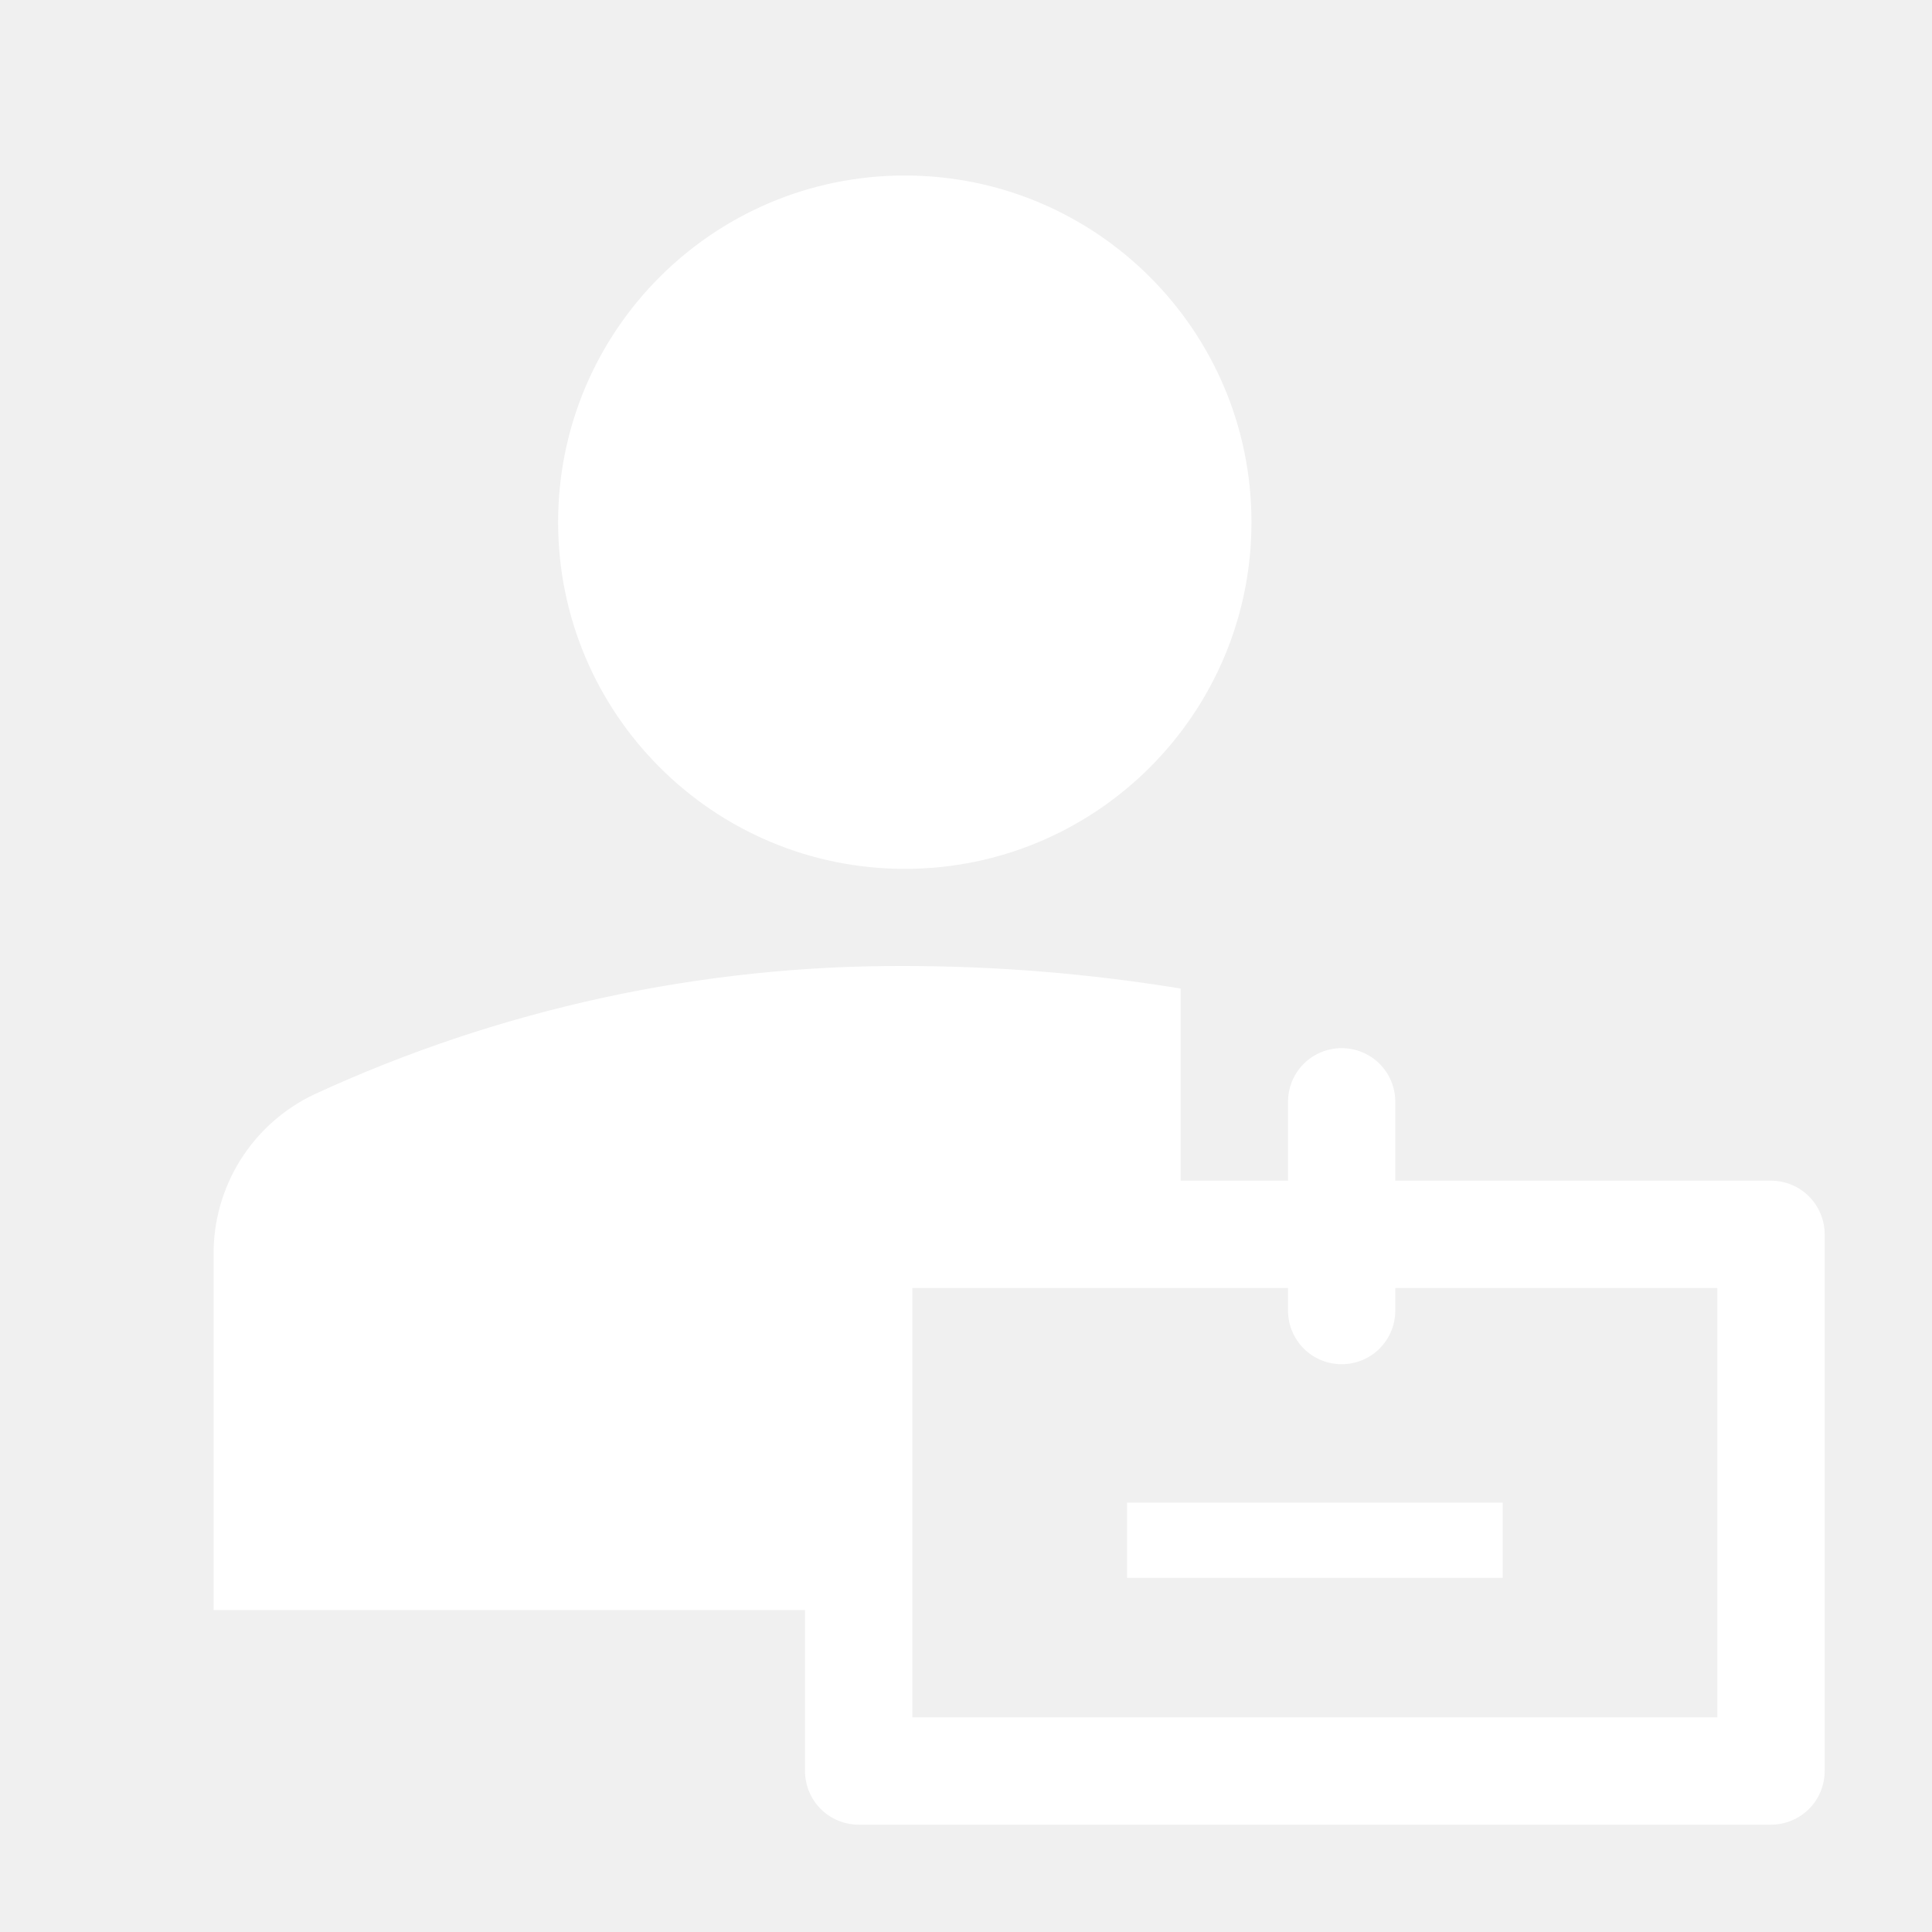
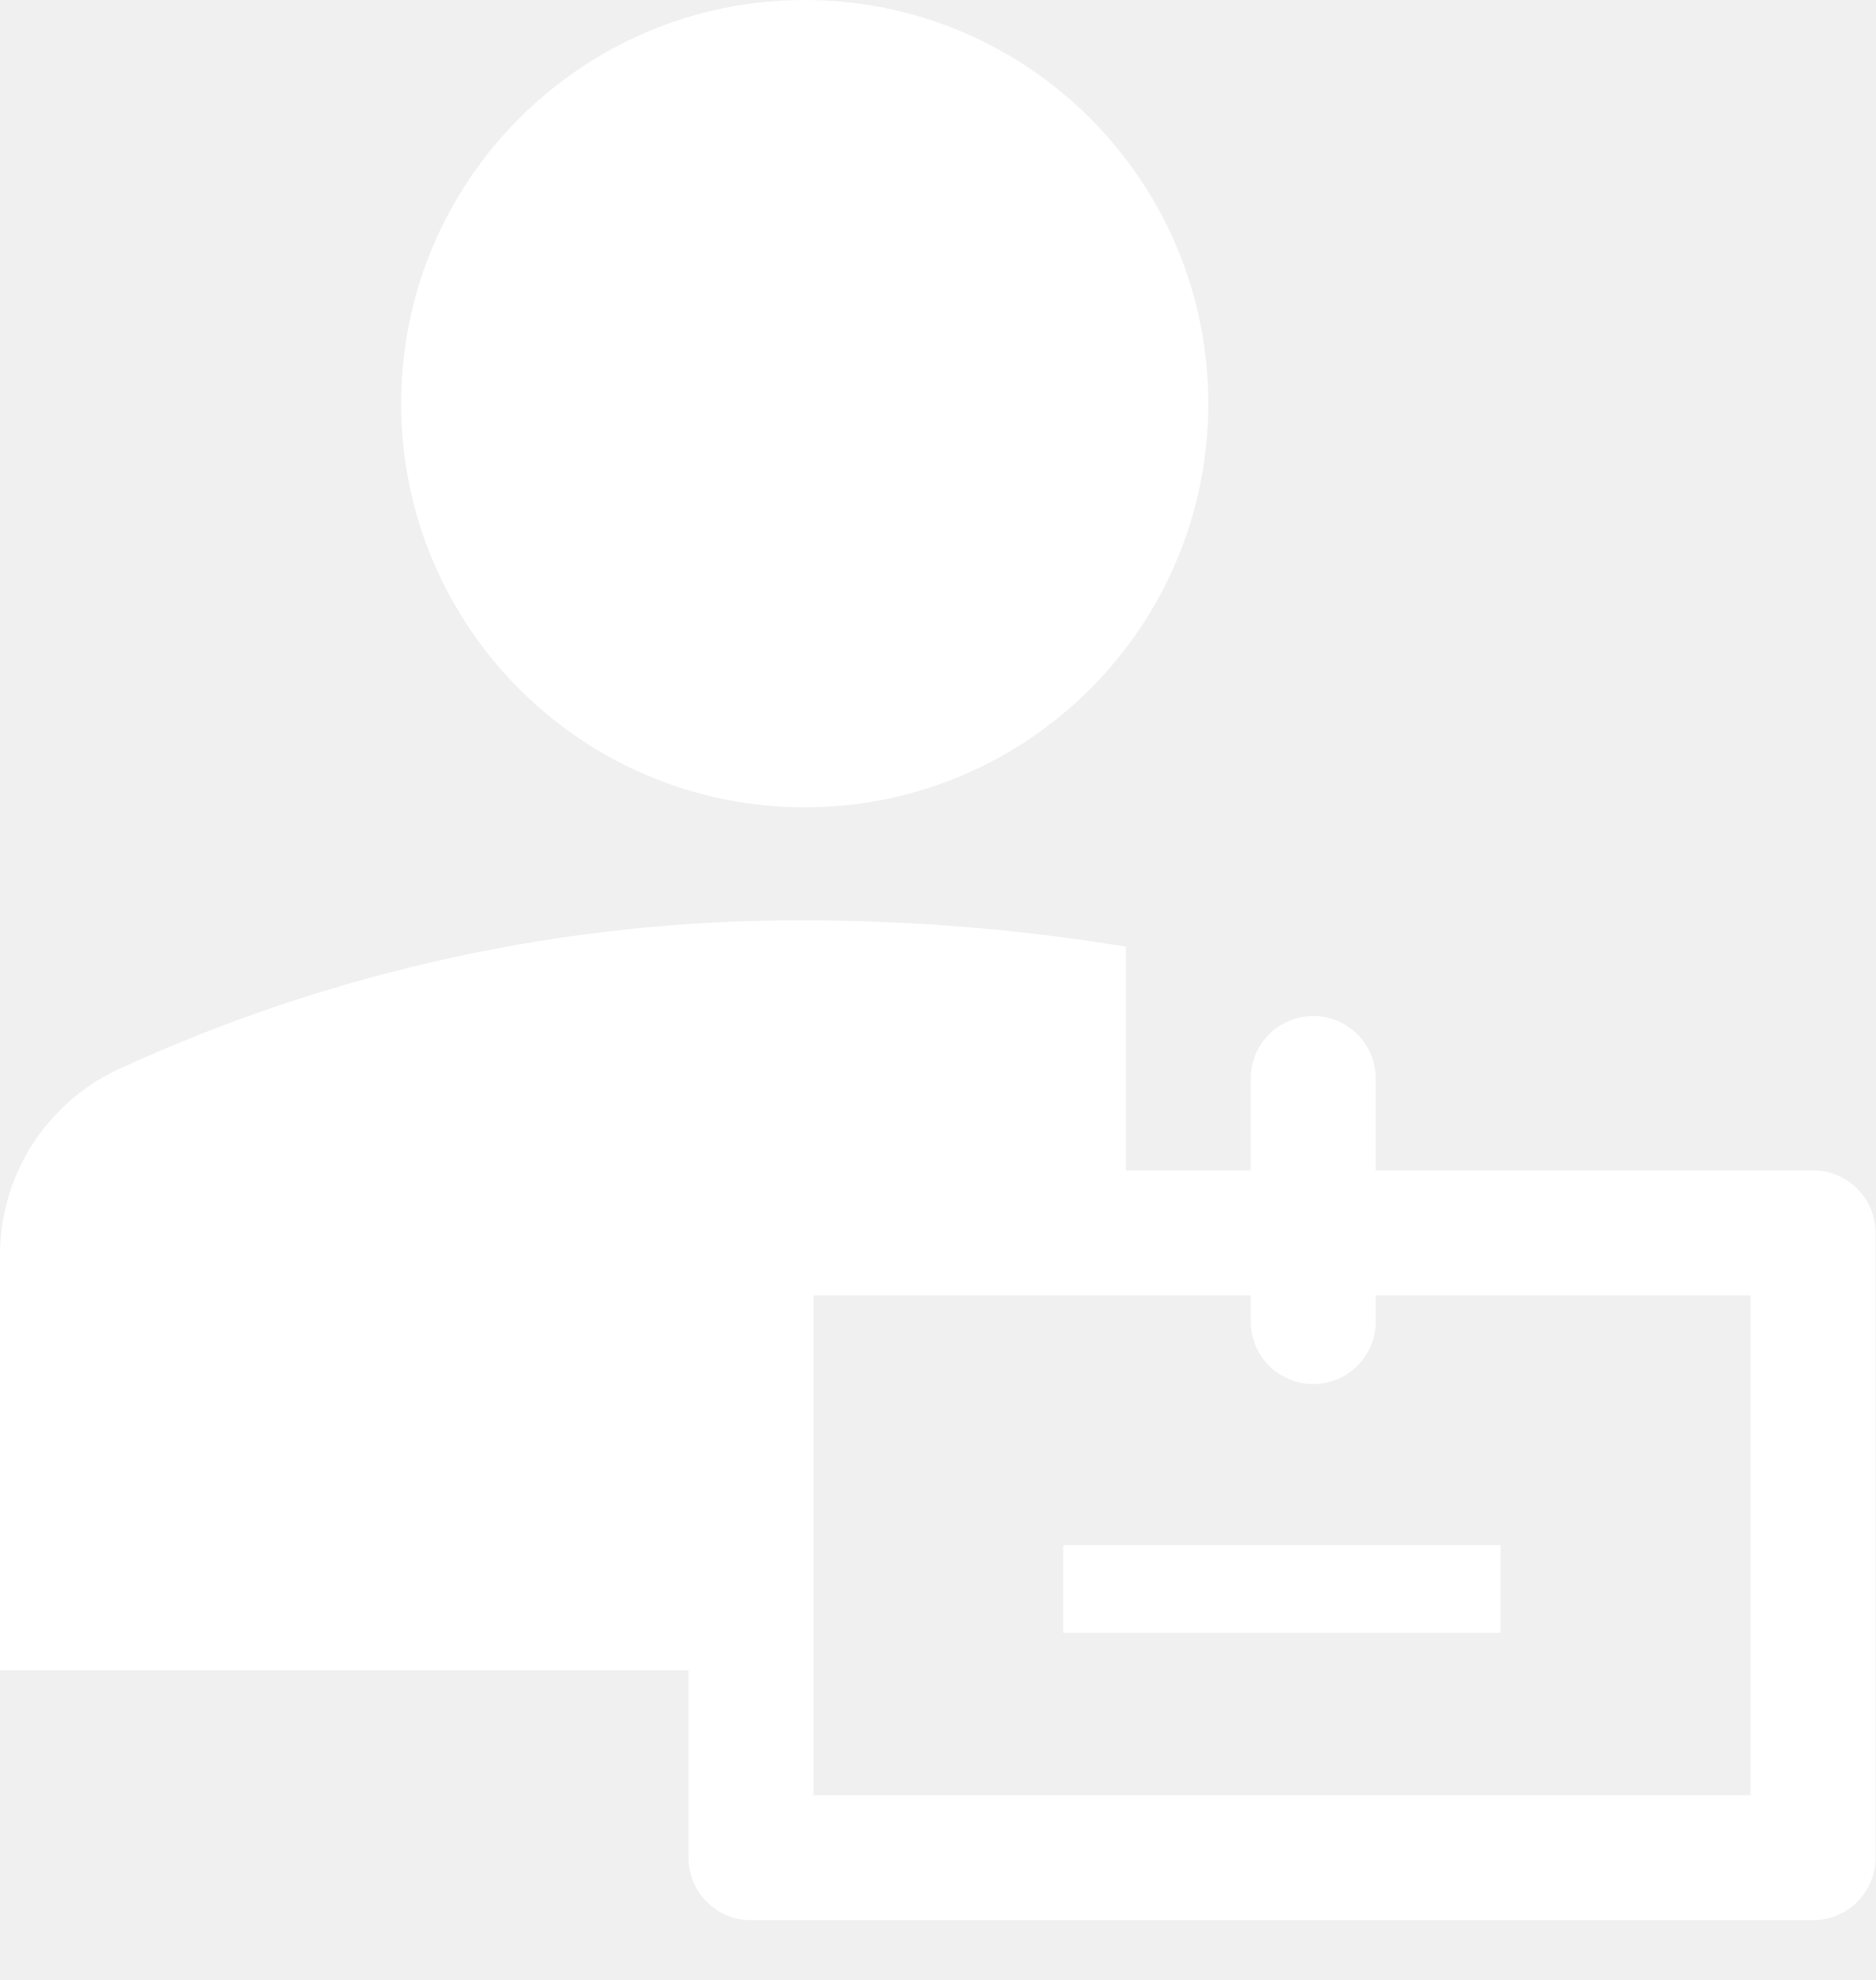
- <svg xmlns="http://www.w3.org/2000/svg" width="25" height="25" viewBox="0 0 25 25" fill="none">
-   <path d="M11.708 11.243C14.186 11.243 16.194 9.234 16.194 6.757C16.194 4.279 14.186 2.271 11.708 2.271C9.231 2.271 7.222 4.279 7.222 6.757C7.222 9.234 9.231 11.243 11.708 11.243Z" fill="white" />
-   <path d="M14.584 19.444H19.445V20.417H14.584V19.444Z" fill="white" />
-   <path d="M10.417 20.834V22.917C10.417 23.101 10.49 23.278 10.62 23.408C10.75 23.538 10.927 23.611 11.111 23.611H22.917C23.101 23.611 23.277 23.538 23.408 23.408C23.538 23.278 23.611 23.101 23.611 22.917V15.972C23.611 15.788 23.538 15.612 23.408 15.481C23.277 15.351 23.101 15.278 22.917 15.278H18.055V14.257C18.055 14.073 17.982 13.896 17.852 13.766C17.722 13.636 17.545 13.563 17.361 13.563C17.177 13.563 17 13.636 16.87 13.766C16.74 13.896 16.667 14.073 16.667 14.257V15.278H15.278V12.792C14.098 12.599 12.904 12.501 11.708 12.5C9.071 12.489 6.464 13.056 4.069 14.16C3.675 14.346 3.343 14.641 3.111 15.01C2.88 15.38 2.759 15.807 2.764 16.243V20.834H10.417ZM22.222 22.222H11.806V16.667H16.667V16.959C16.667 17.143 16.74 17.319 16.87 17.45C17 17.58 17.177 17.653 17.361 17.653C17.545 17.653 17.722 17.58 17.852 17.45C17.982 17.319 18.055 17.143 18.055 16.959V16.667H22.222V22.222Z" fill="white" />
+ <svg xmlns="http://www.w3.org/2000/svg" width="18" height="19" viewBox="0 0 18 19" fill="none">
+   <path d="M7.723 7.747C9.862 7.747 11.596 6.013 11.596 3.873C11.596 1.734 9.862 0 7.723 0C5.584 0 3.85 1.734 3.85 3.873C3.85 6.013 5.584 7.747 7.723 7.747Z" fill="white" />
+   <path d="M10.204 14.828H14.401V15.668H10.204V14.828Z" fill="white" />
+   <path d="M6.608 16.027V17.826C6.608 17.985 6.671 18.138 6.783 18.25C6.896 18.363 7.048 18.426 7.207 18.426H17.4C17.559 18.426 17.712 18.363 17.824 18.25C17.937 18.138 18 17.985 18 17.826V11.83C18 11.671 17.937 11.519 17.824 11.406C17.712 11.294 17.559 11.231 17.4 11.231H13.203V10.349C13.203 10.19 13.14 10.038 13.028 9.925C12.915 9.813 12.763 9.75 12.604 9.75C12.445 9.75 12.292 9.813 12.18 9.925C12.067 10.038 12.004 10.19 12.004 10.349V11.231H10.805V9.084C9.786 8.917 8.755 8.833 7.723 8.832C5.446 8.822 3.195 9.312 1.127 10.265C0.787 10.426 0.5 10.681 0.3 10.999C0.1 11.318 -0.004 11.688 0 12.064V16.027H6.608ZM16.801 17.227H7.807V12.43H12.004V12.682C12.004 12.841 12.067 12.993 12.18 13.106C12.292 13.218 12.445 13.281 12.604 13.281C12.763 13.281 12.915 13.218 13.028 13.106C13.14 12.993 13.203 12.841 13.203 12.682V12.43H16.801V17.227Z" fill="white" />
</svg>
